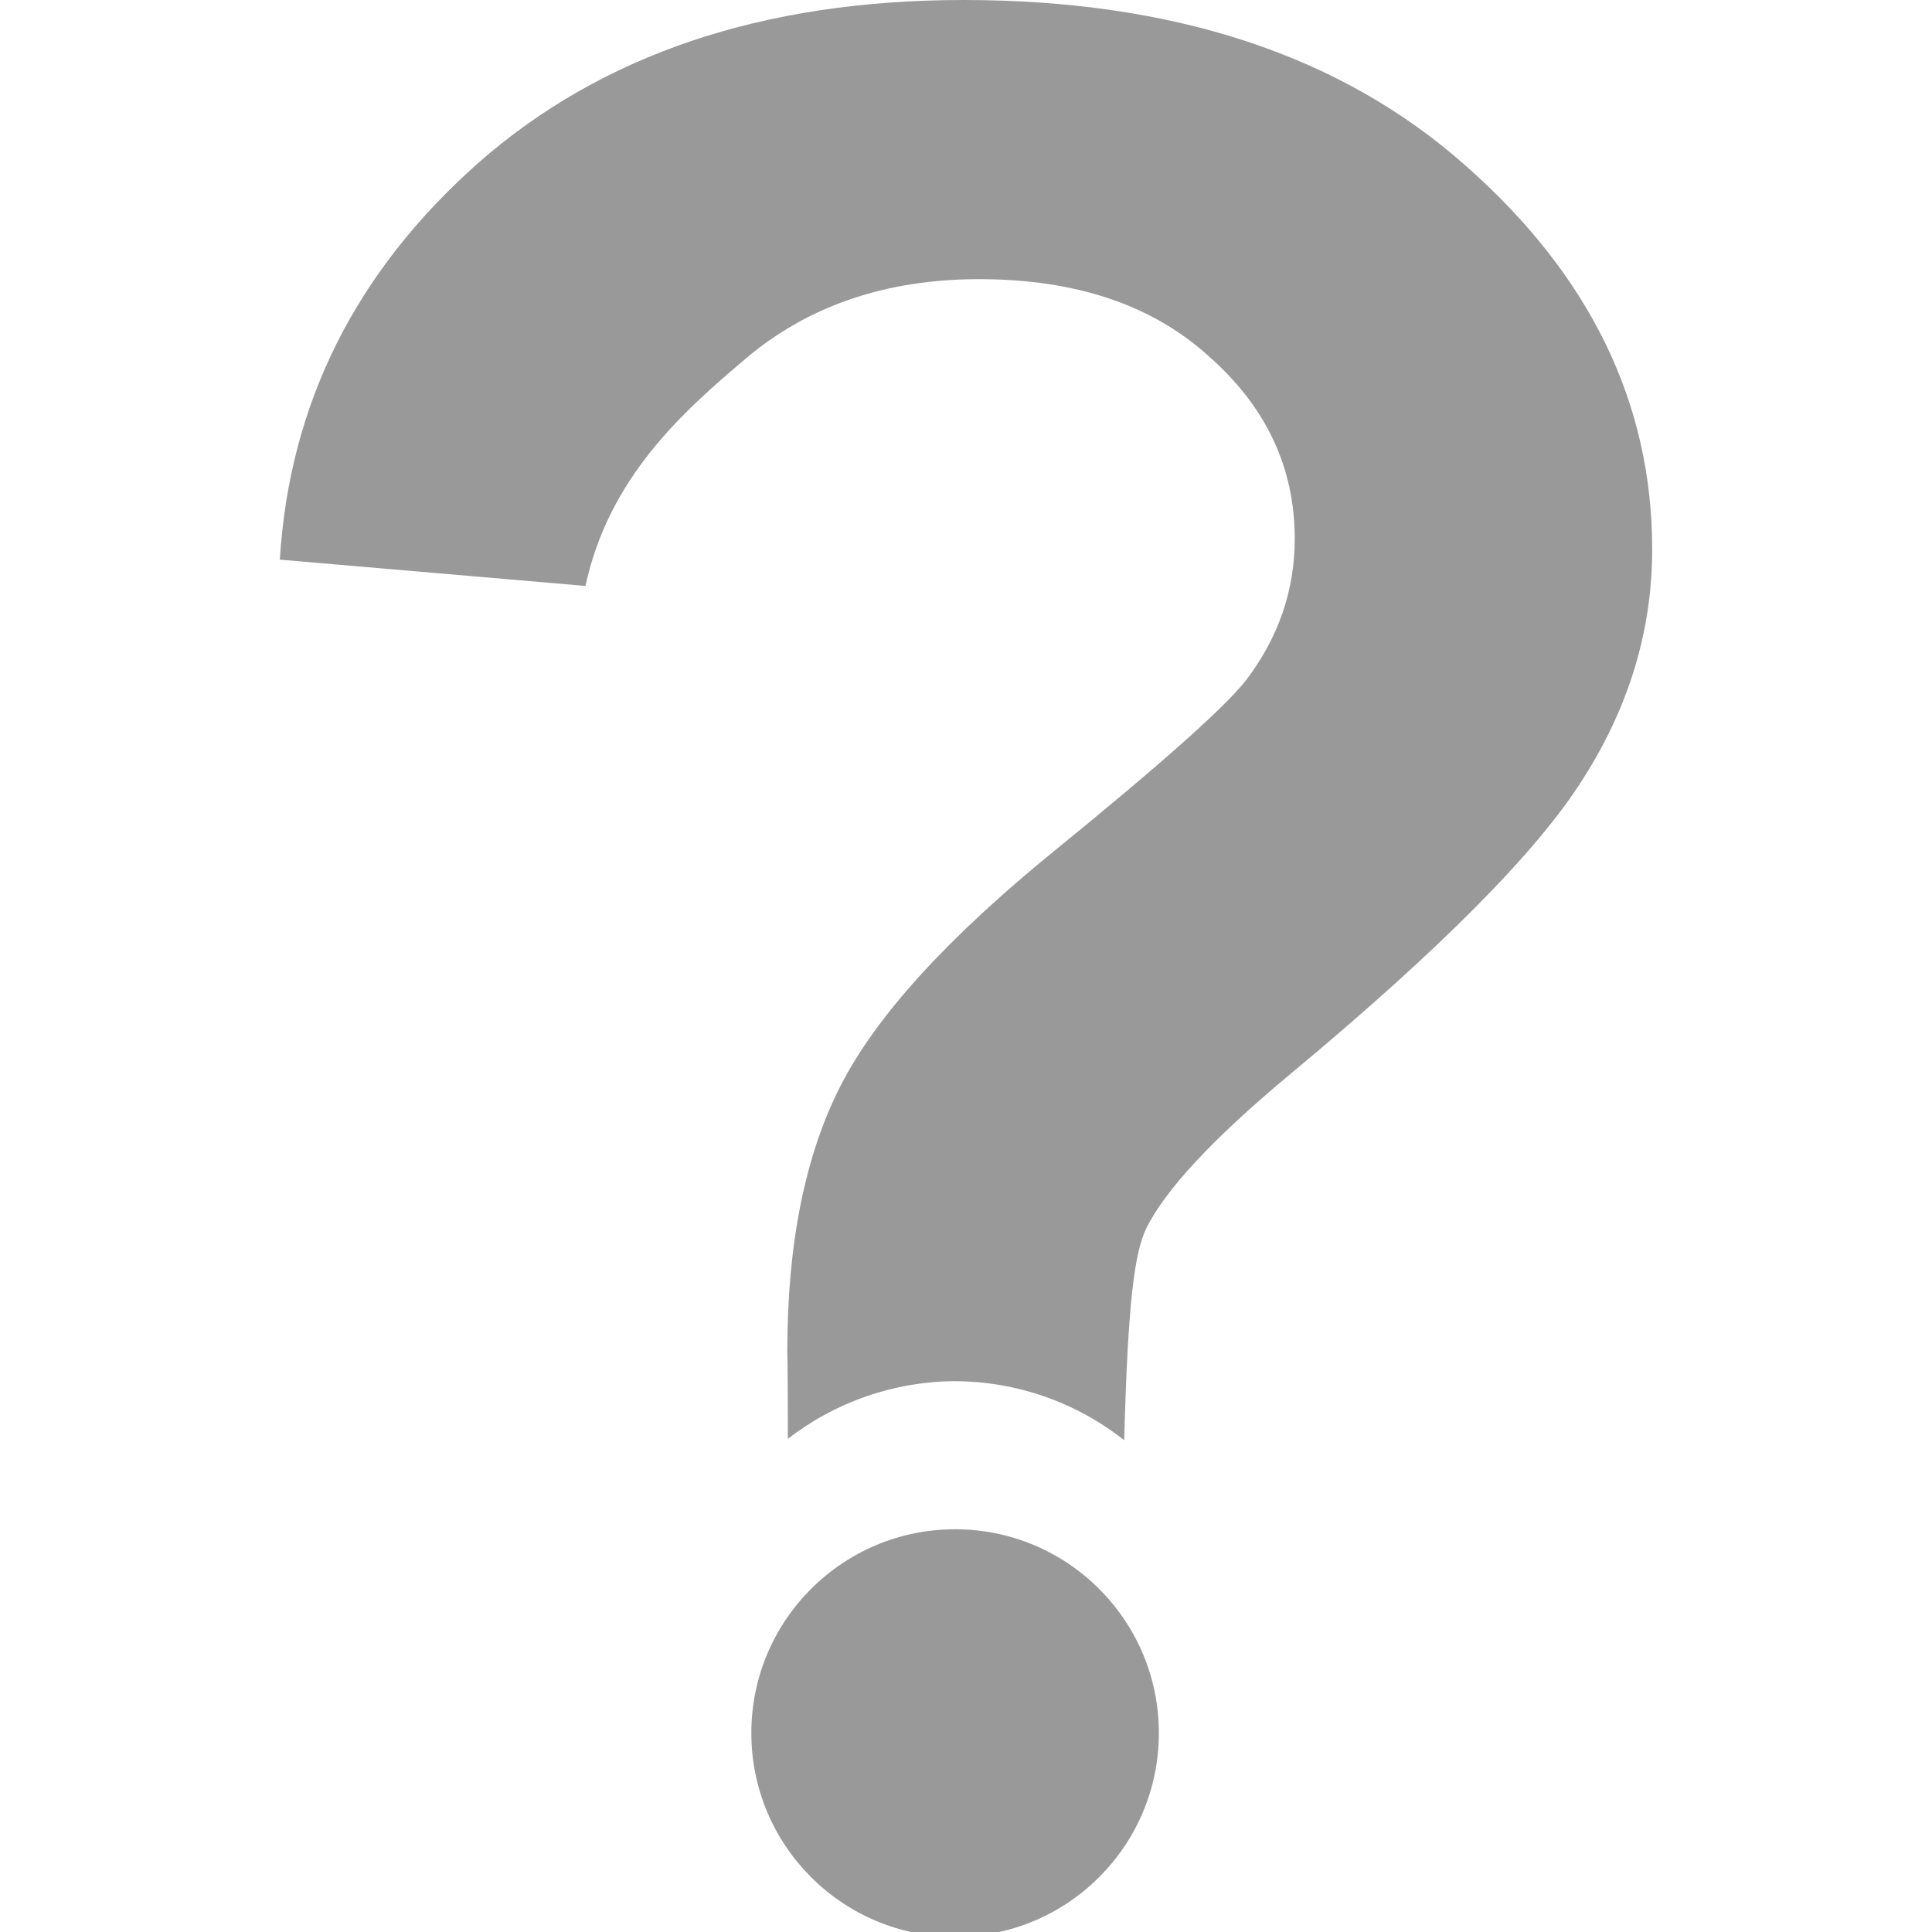
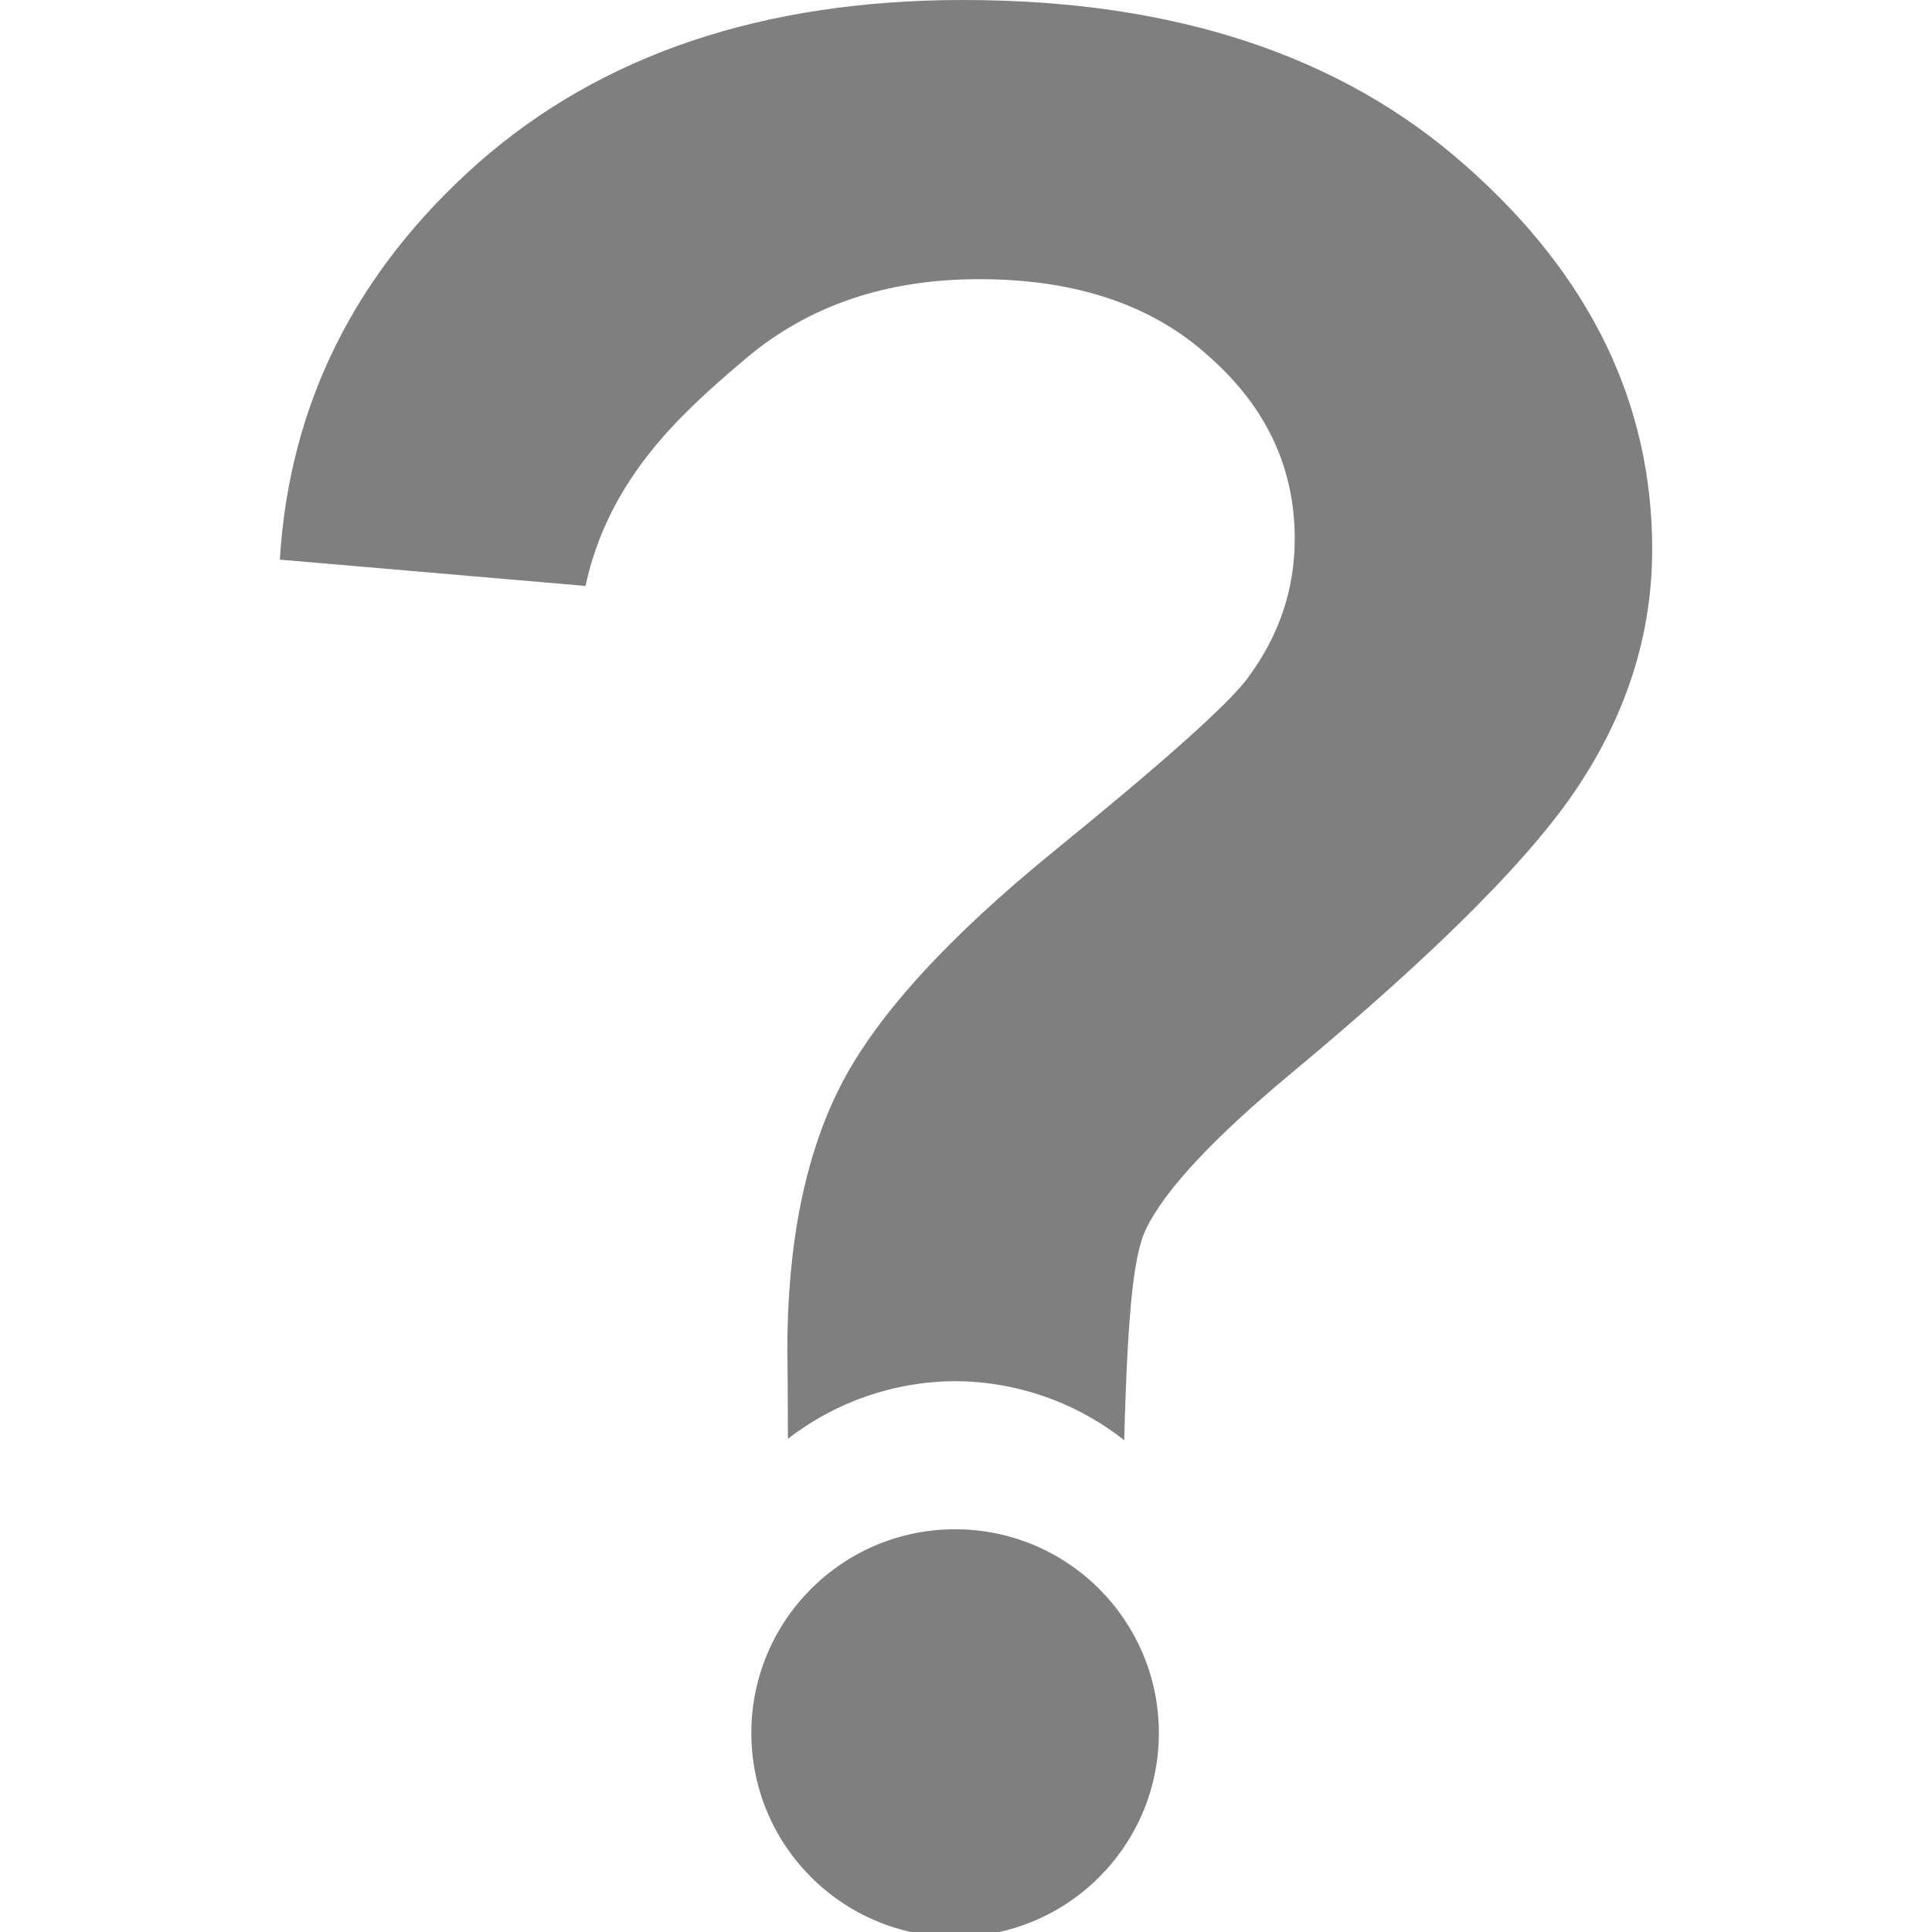
<svg xmlns="http://www.w3.org/2000/svg" version="1.1" width="500" height="500" viewBox="0 0 500 500" xml:space="preserve" id="svg1">
-   <path id="text1" style="font-weight:bold;font-size:691.425px;font-family:Arial;-inkscape-font-specification:'Arial Bold';fill:#999999;stroke-width:27.999" d="M 249.324,0 C 197.557,0 155.695,14.067 123.734,42.201 91.999,70.335 74.894,104.546 72.418,144.834 l 79.104,6.805 c 6.077,-28.134 25.217,-45.067 41.422,-58.797 16.205,-13.729 36.351,-20.594 60.434,-20.594 24.983,0 44.788,6.641 59.418,19.92 14.855,13.054 22.283,28.81 22.283,47.266 10e-6,13.279 -4.164,25.432 -12.492,36.461 -5.402,6.977 -21.945,21.719 -49.629,44.227 -27.684,22.507 -46.139,42.764 -55.367,60.77 -9.228,18.006 -13.842,40.964 -13.842,68.873 0,1.282 0.109,-0.741 0.16,22.604 12.344,-9.579 27.502,-14.822 43.127,-14.918 15.936,0.025 31.401,5.406 43.91,15.279 0.955,-36.55 2.757,-48.511 5.645,-54.699 4.952,-10.128 17.443,-23.52 37.475,-40.176 38.713,-32.185 63.921,-57.62 75.625,-76.301 11.929,-18.681 17.893,-38.488 17.893,-59.42 0,-37.812 -16.092,-70.897 -48.277,-99.256 C 347.119,14.293 303.792,0 249.324,0 Z" />
+   <path id="text1" style="font-weight:bold;font-size:691.425px;font-family:Arial;-inkscape-font-specification:'Arial Bold';fill:#7f7f7f;stroke-width:27.999;fill-opacity:1" d="M 249.324,0 C 197.557,0 155.695,14.067 123.734,42.201 91.999,70.335 74.894,104.546 72.418,144.834 l 79.104,6.805 c 6.077,-28.134 25.217,-45.067 41.422,-58.797 16.205,-13.729 36.351,-20.594 60.434,-20.594 24.983,0 44.788,6.641 59.418,19.92 14.855,13.054 22.283,28.81 22.283,47.266 10e-6,13.279 -4.164,25.432 -12.492,36.461 -5.402,6.977 -21.945,21.719 -49.629,44.227 -27.684,22.507 -46.139,42.764 -55.367,60.77 -9.228,18.006 -13.842,40.964 -13.842,68.873 0,1.282 0.109,-0.741 0.16,22.604 12.344,-9.579 27.502,-14.822 43.127,-14.918 15.936,0.025 31.401,5.406 43.91,15.279 0.955,-36.55 2.757,-48.511 5.645,-54.699 4.952,-10.128 17.443,-23.52 37.475,-40.176 38.713,-32.185 63.921,-57.62 75.625,-76.301 11.929,-18.681 17.893,-38.488 17.893,-59.42 0,-37.812 -16.092,-70.897 -48.277,-99.256 C 347.119,14.293 303.792,0 249.324,0 Z" />
  <defs id="defs1" />
-   <path style="fill:#999999;stroke-width:0.845" id="path1" d="m 299.913,448.506 a 52.733,52.733 0 0 1 -52.697,52.733 52.733,52.733 0 0 1 -52.769,-52.661 52.733,52.733 0 0 1 52.625,-52.805 52.733,52.733 0 0 1 52.841,52.589" />
+   <path style="fill:#7f7f7f;stroke-width:0.845;fill-opacity:1" id="path1" d="m 299.913,448.506 a 52.733,52.733 0 0 1 -52.697,52.733 52.733,52.733 0 0 1 -52.769,-52.661 52.733,52.733 0 0 1 52.625,-52.805 52.733,52.733 0 0 1 52.841,52.589" />
</svg>
